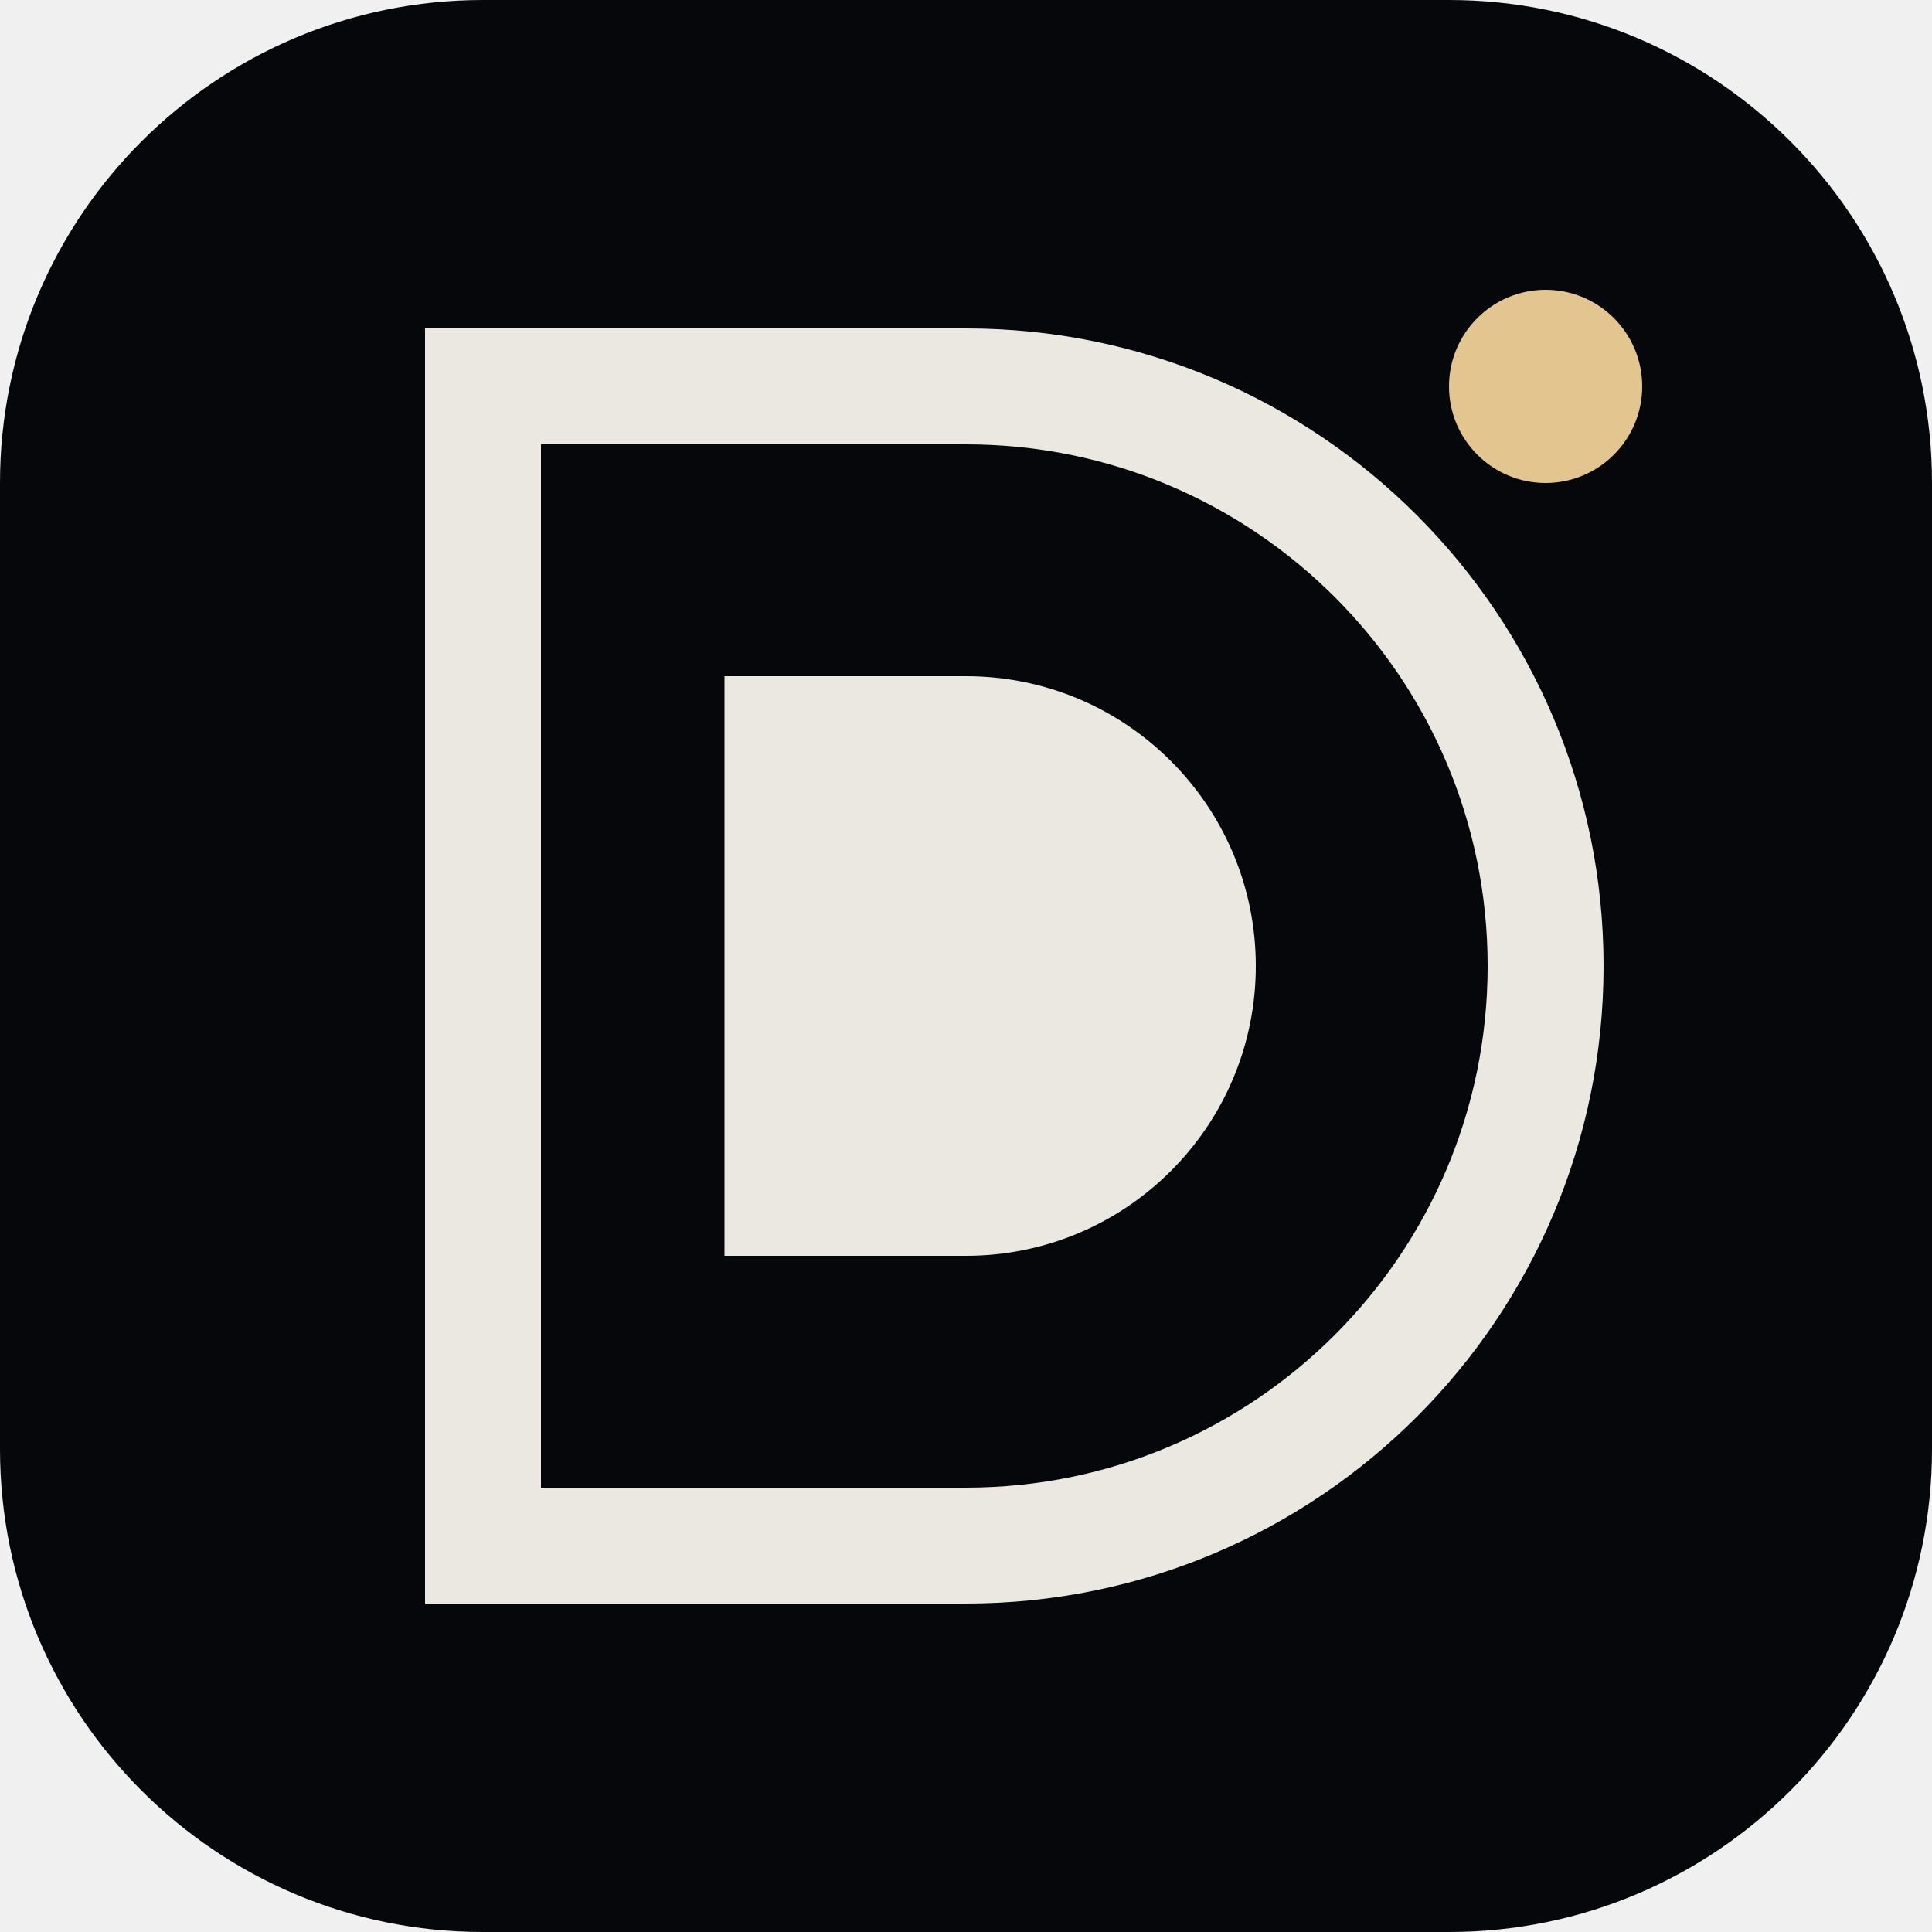
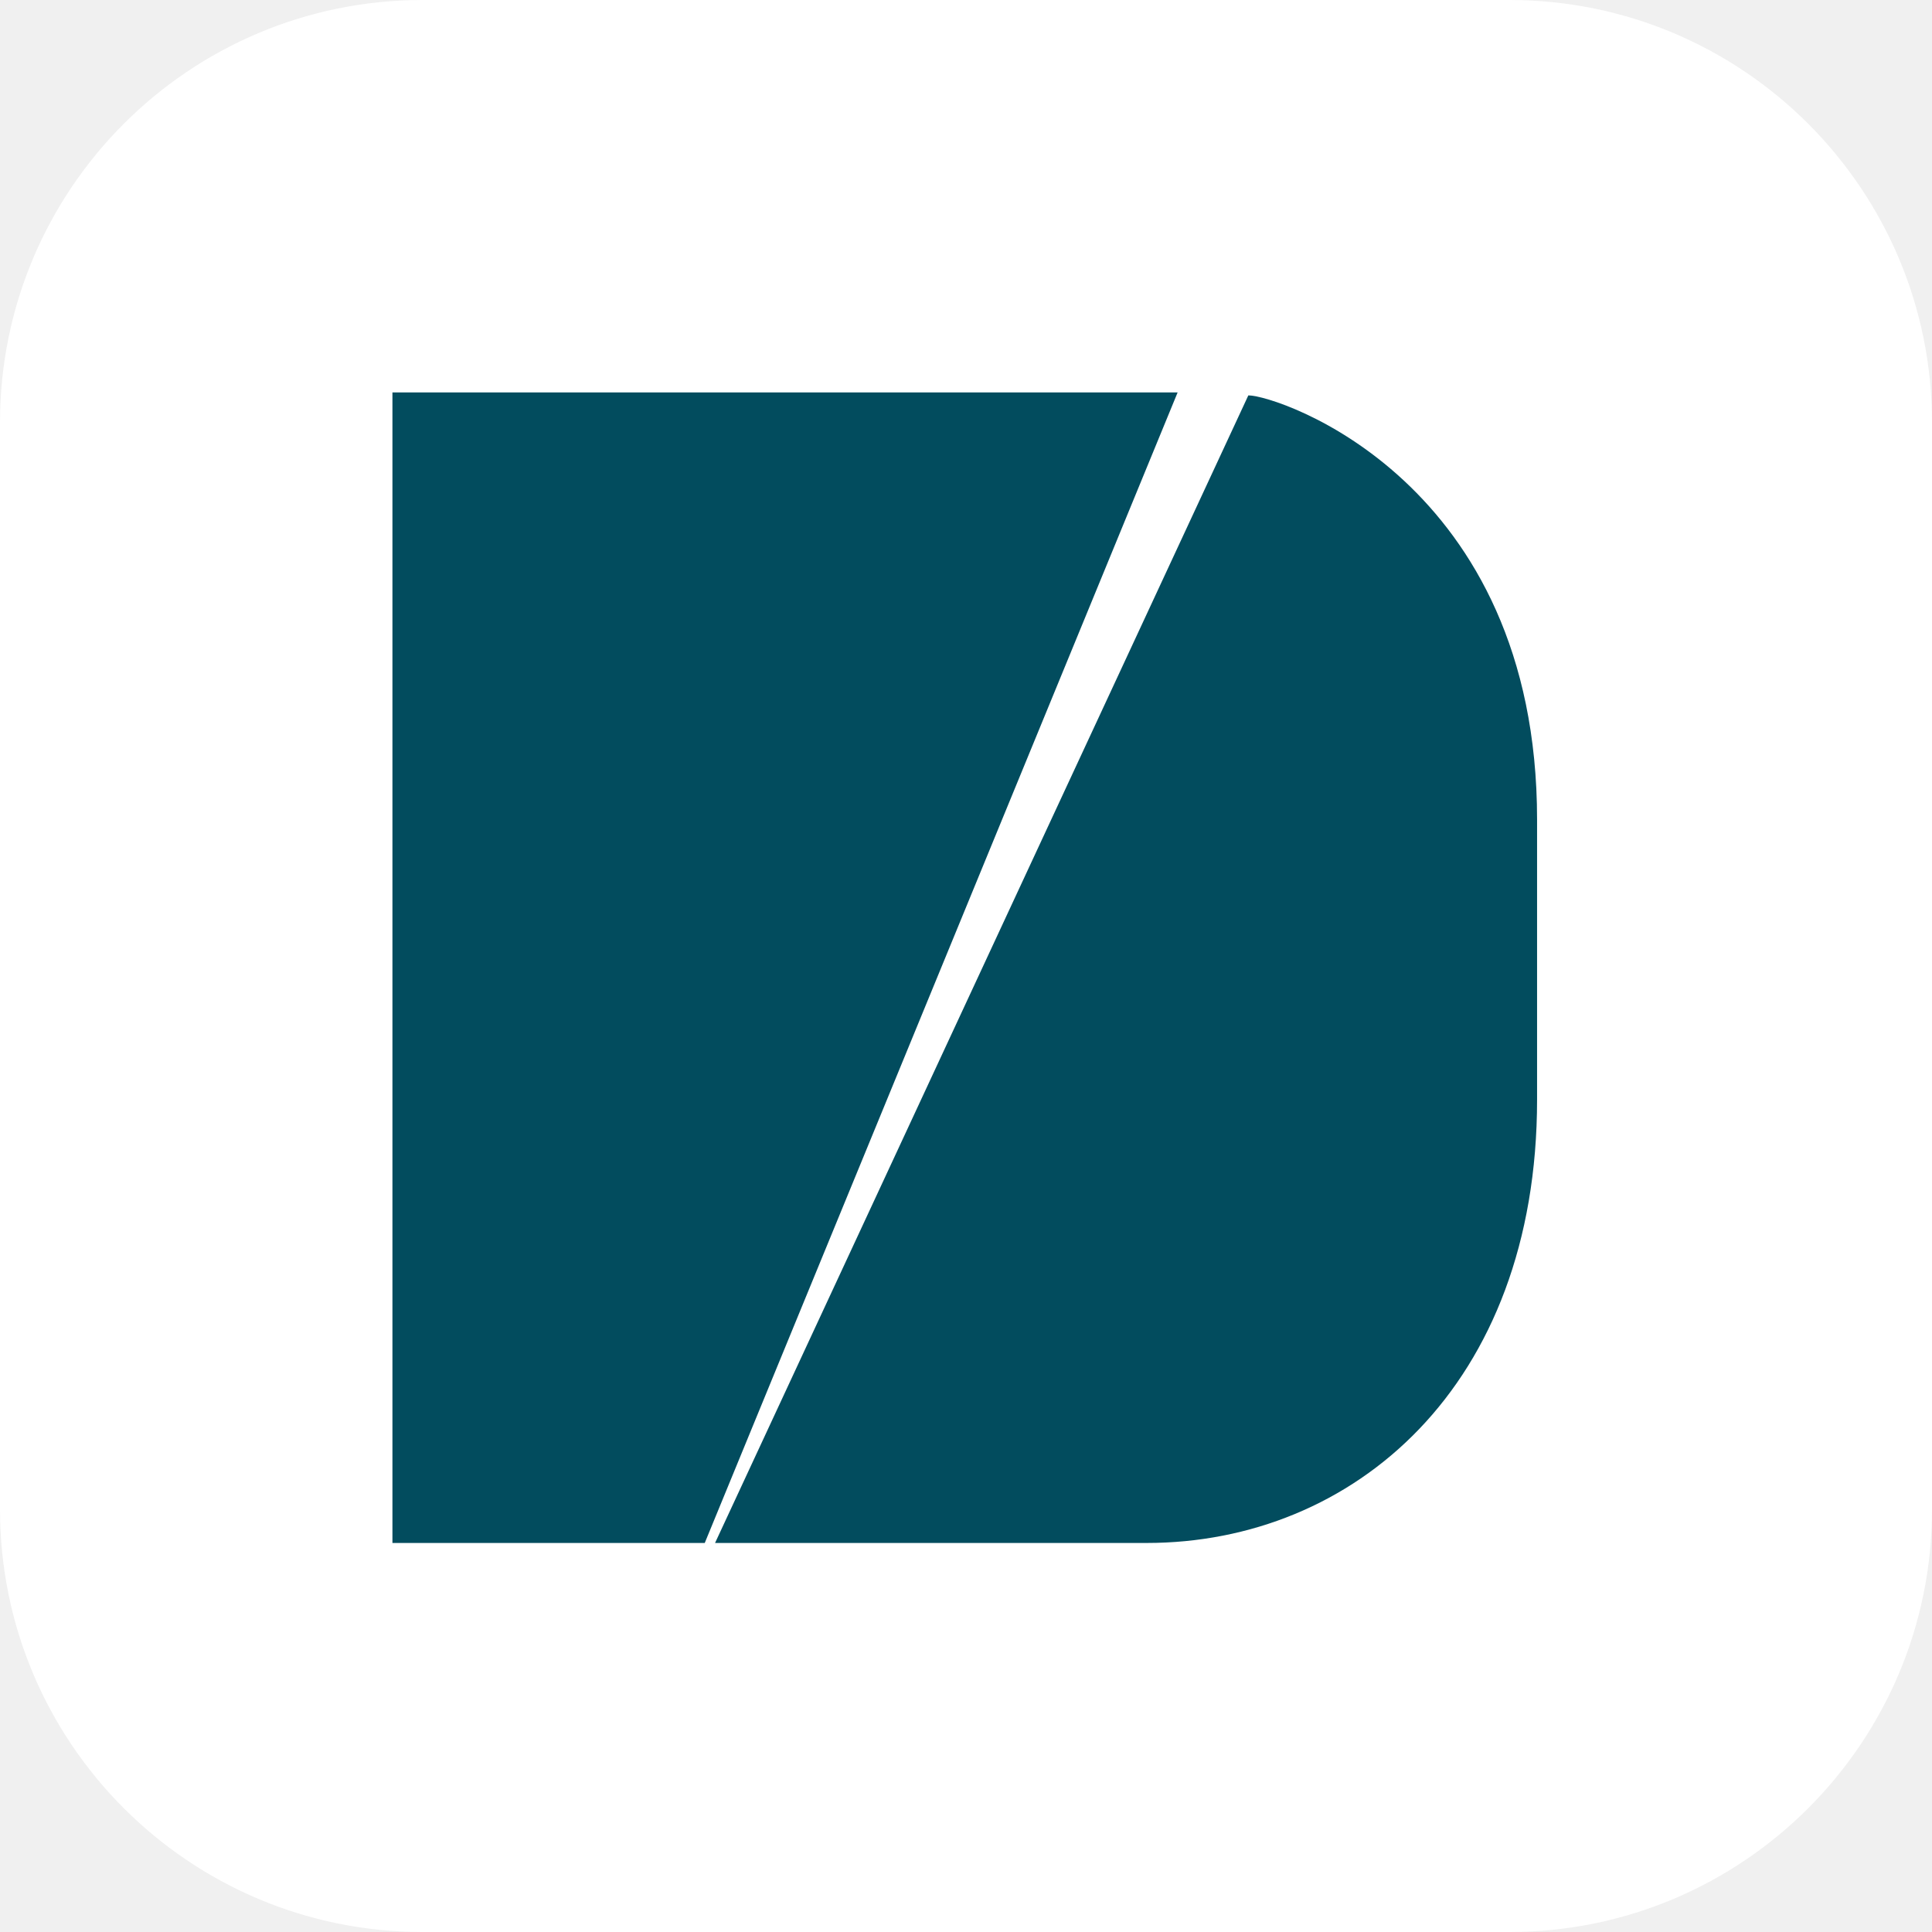
- <svg xmlns="http://www.w3.org/2000/svg" viewBox="0 0 40 40" fill="none">
-   <rect width="40" height="40" rx="10" fill="#06070a" />
-   <path d="M10 8h10a12 12 0 0 1 0 24H10z" stroke="#ebe8e1" stroke-width="2.4" />
-   <path d="M15 14h5a6 6 0 0 1 0 12h-5z" fill="#ebe8e1" />
-   <circle cx="32" cy="8" r="2" fill="#e2c58f" />
+ <svg xmlns="http://www.w3.org/2000/svg" viewBox="0 0 64 64">
+   <rect width="64" height="64" rx="14" fill="#FFFFFF" />
+   <g transform="translate(13 13) scale(0.0488)" fill="#024C5E">
+     <path d="M0 0H533L212 781H0Z" />
+     <path d="M581 2C601 2 777 60 777 290V480C777 675 652 781 512 781H219Z" />
+   </g>
</svg>
